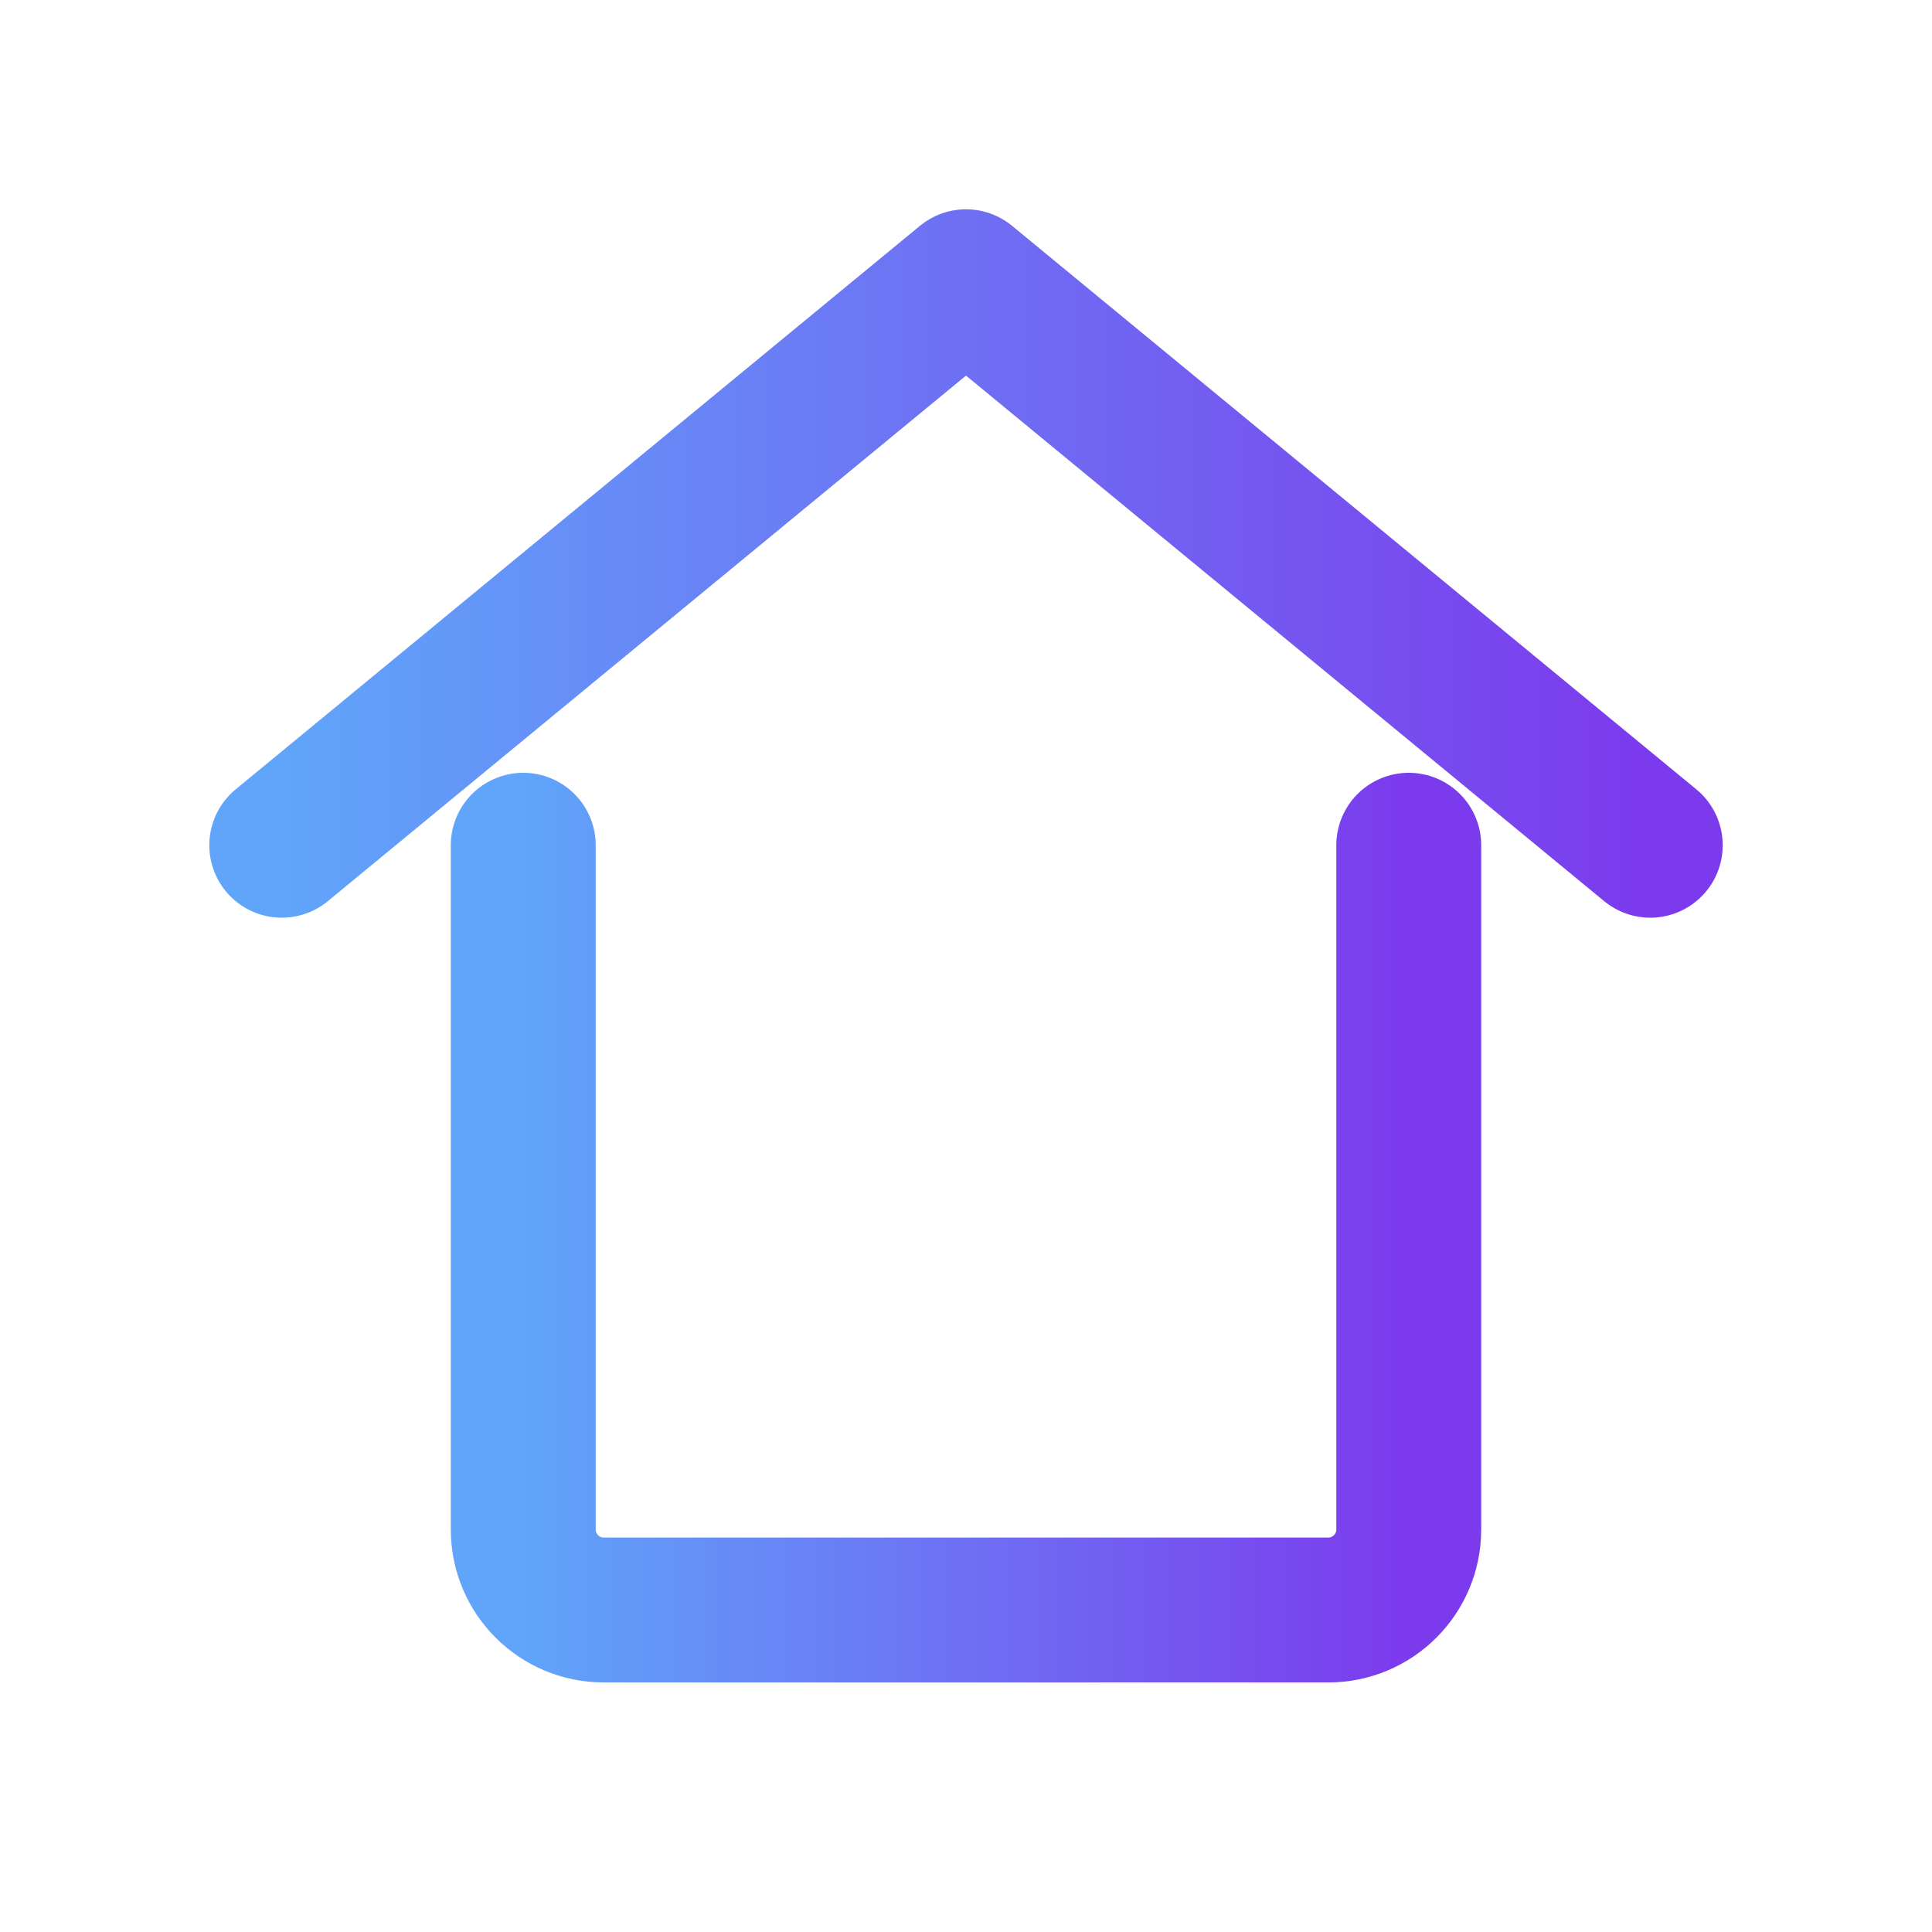
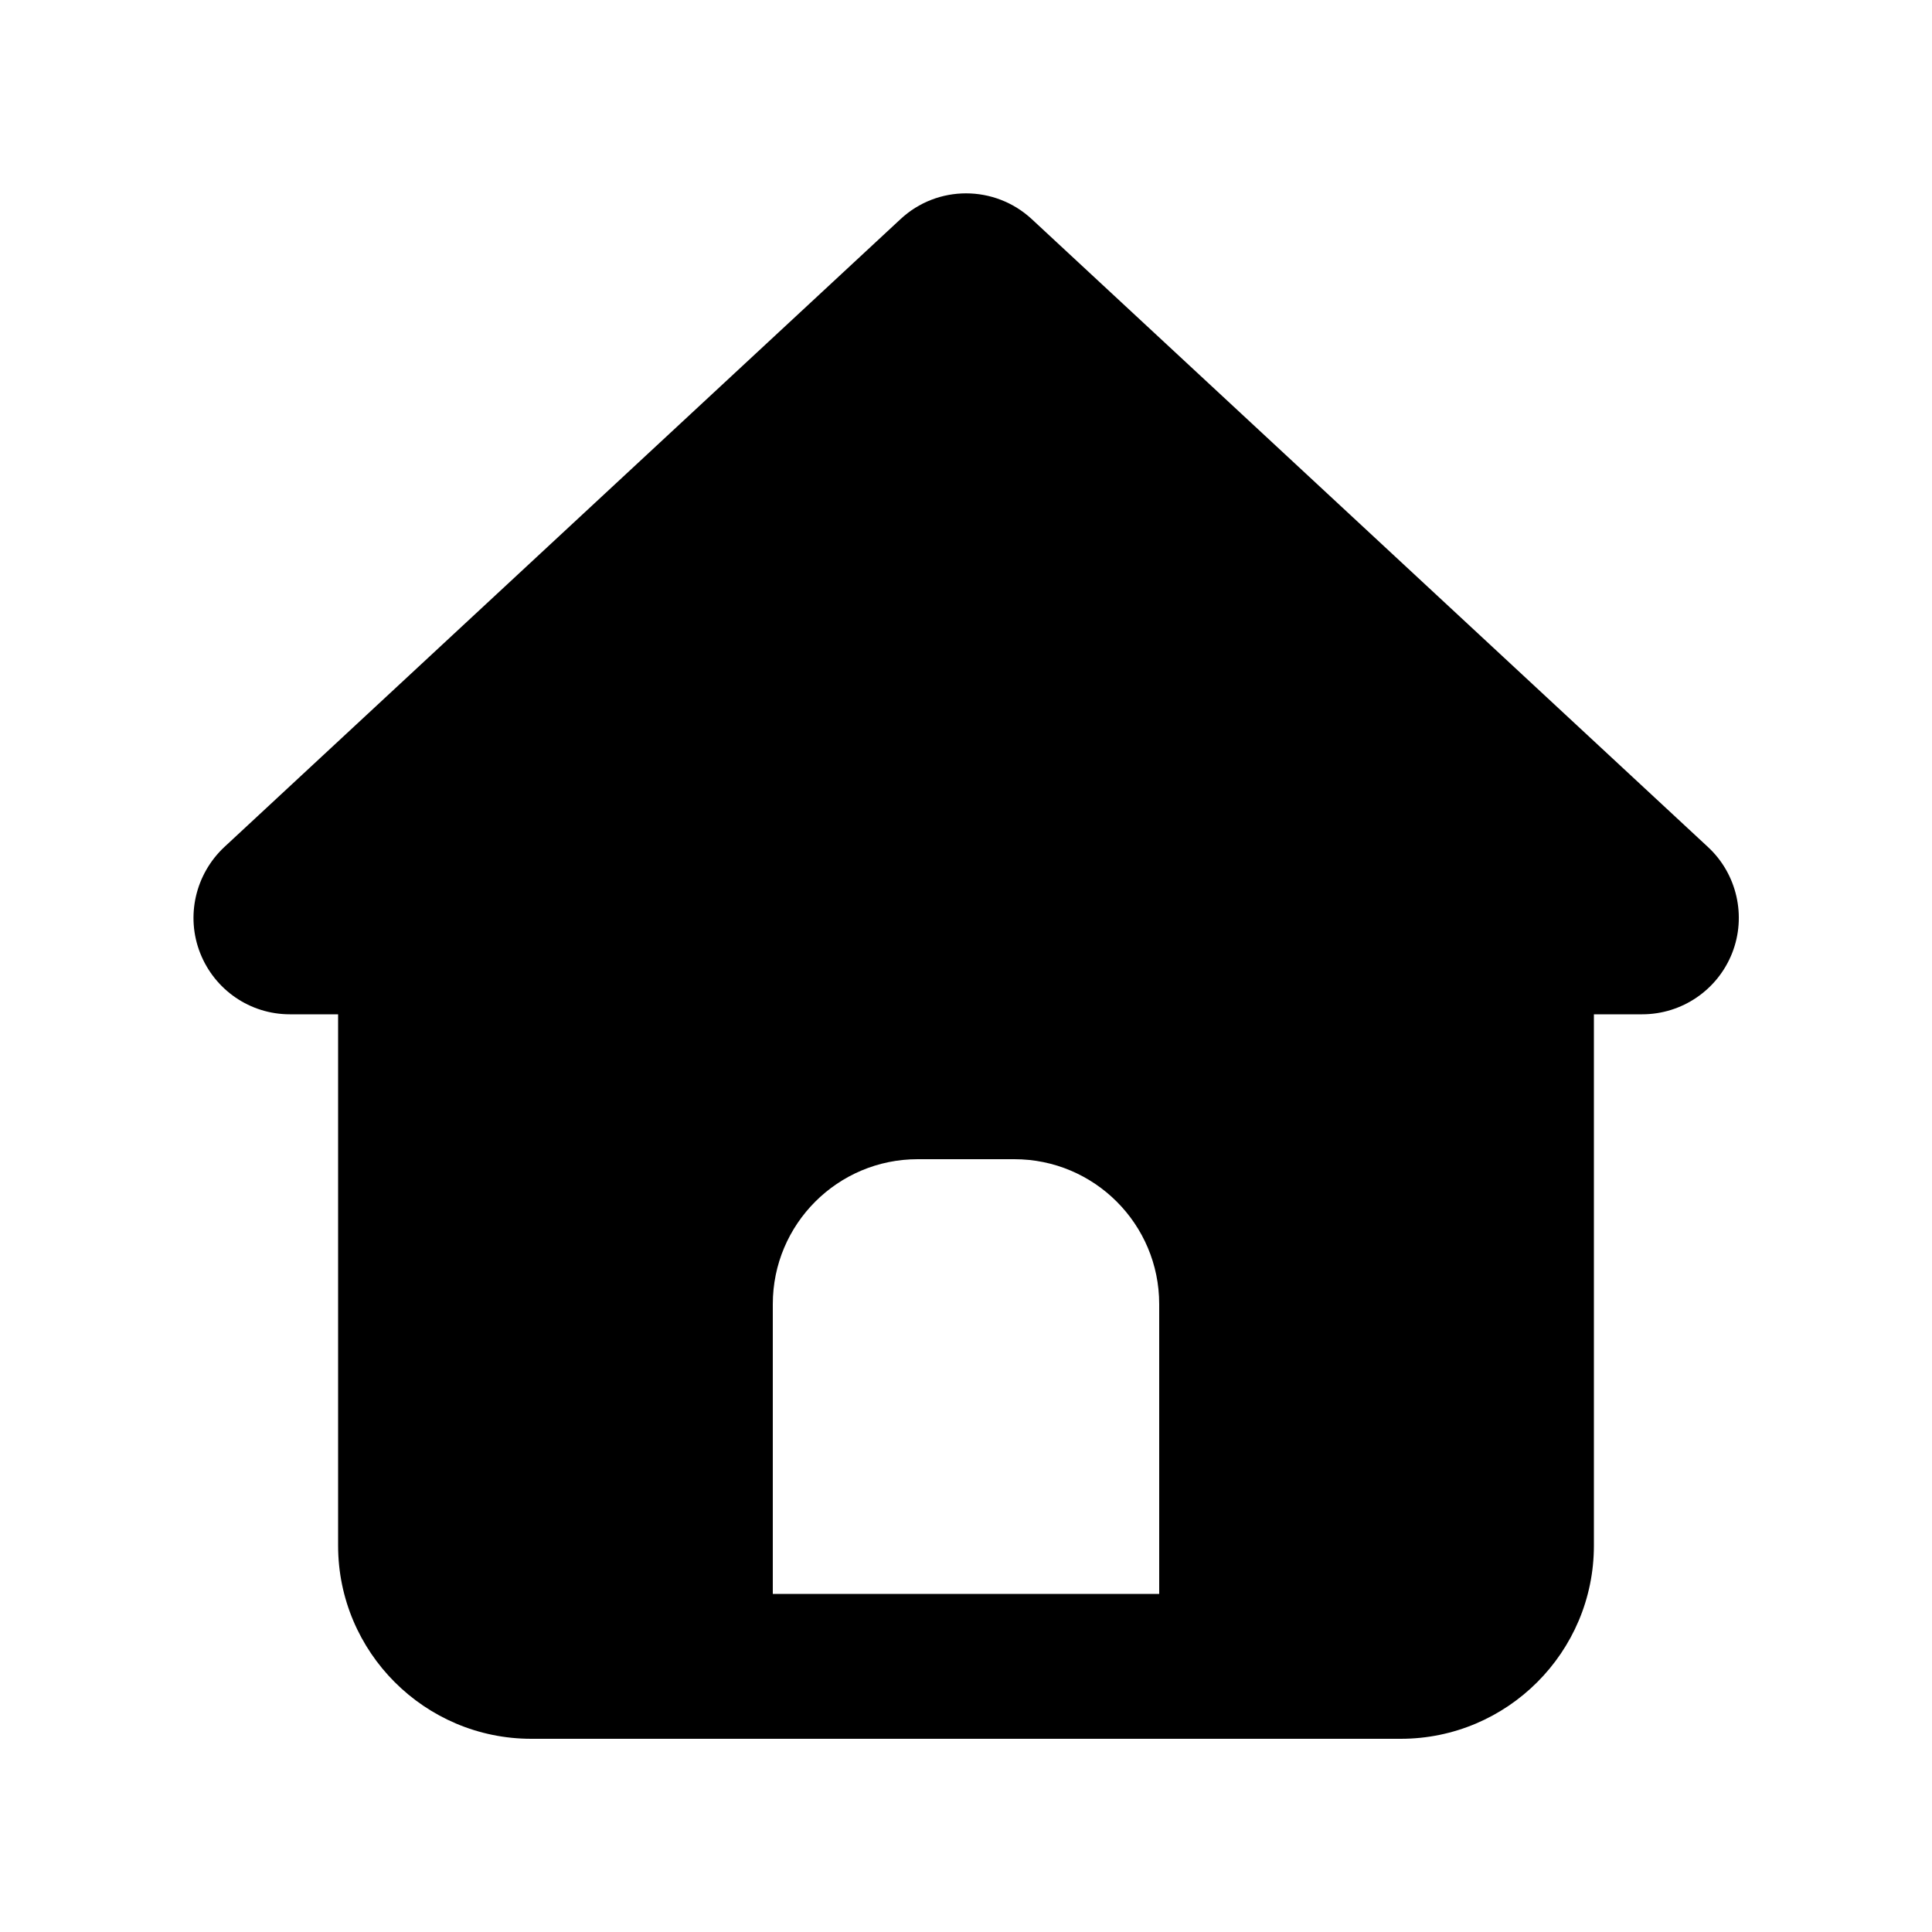
- <svg xmlns="http://www.w3.org/2000/svg" viewBox="0 0 24 24" fill="none">
-   <defs>
-     <linearGradient id="gHome" x1="0" x2="1">
-       <stop offset="0" stop-color="#60A5FA" />
-       <stop offset="1" stop-color="#7C3AED" />
-     </linearGradient>
-   </defs>
-   <path d="M3.5 10.5L12 3.5l8.5 7" stroke="url(#gHome)" stroke-width="1.8" stroke-linecap="round" stroke-linejoin="round" />
-   <path d="M6.5 10.5V19a1 1 0 001 1h9a1 1 0 001-1v-8.5" stroke="url(#gHome)" stroke-width="1.8" stroke-linecap="round" stroke-linejoin="round" />
+ <svg xmlns="http://www.w3.org/2000/svg" viewBox="0 0 640 640">
+   <path d="M341.8 72.6C329.5 61.2 310.5 61.2 298.3 72.6L74.3 280.6C64.7 289.6 61.5 303.5 66.3 315.7C71.1 327.9 82.8 336 96 336L112 336L112 512C112 547.3 140.7 576 176 576L464 576C499.3 576 528 547.3 528 512L528 336L544 336C557.2 336 569 327.9 573.8 315.7C578.6 303.5 575.4 289.5 565.8 280.6L341.8 72.6zM304 384L336 384C362.5 384 384 405.5 384 432L384 528L256 528L256 432C256 405.5 277.5 384 304 384z" />
</svg>
